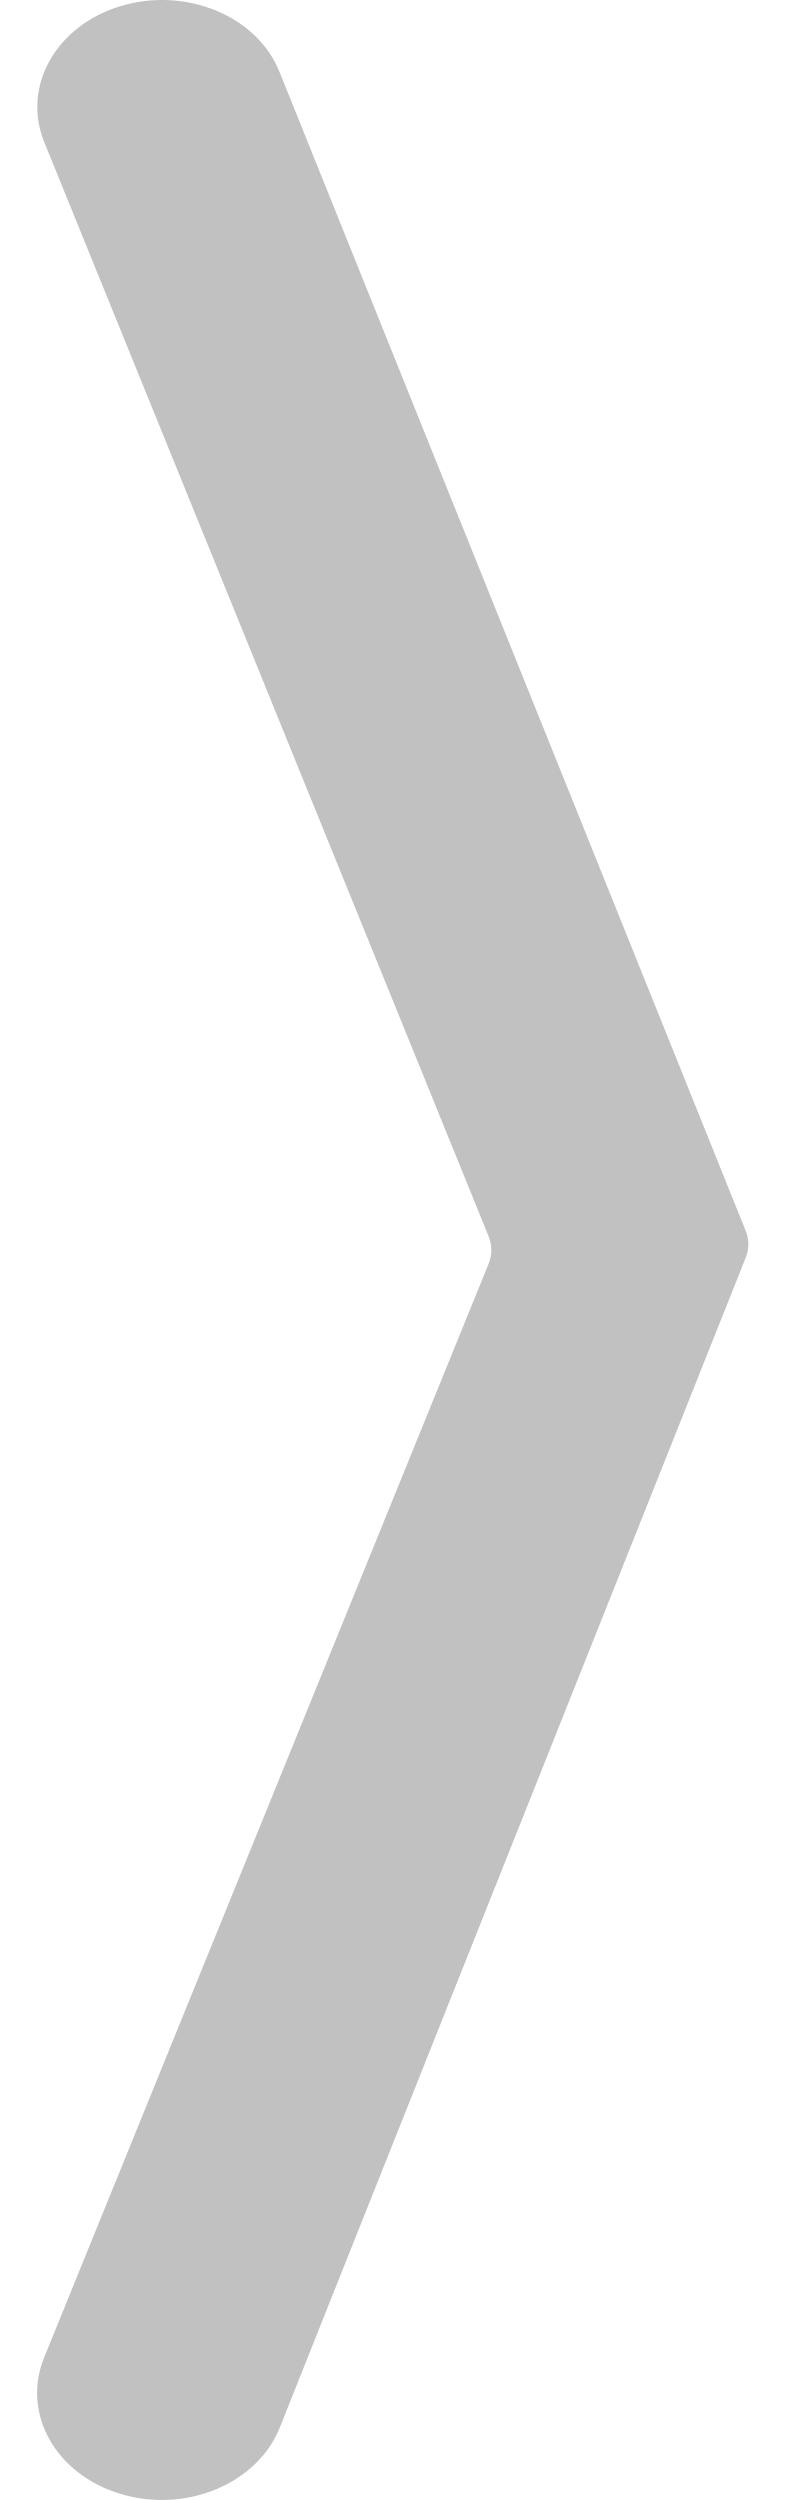
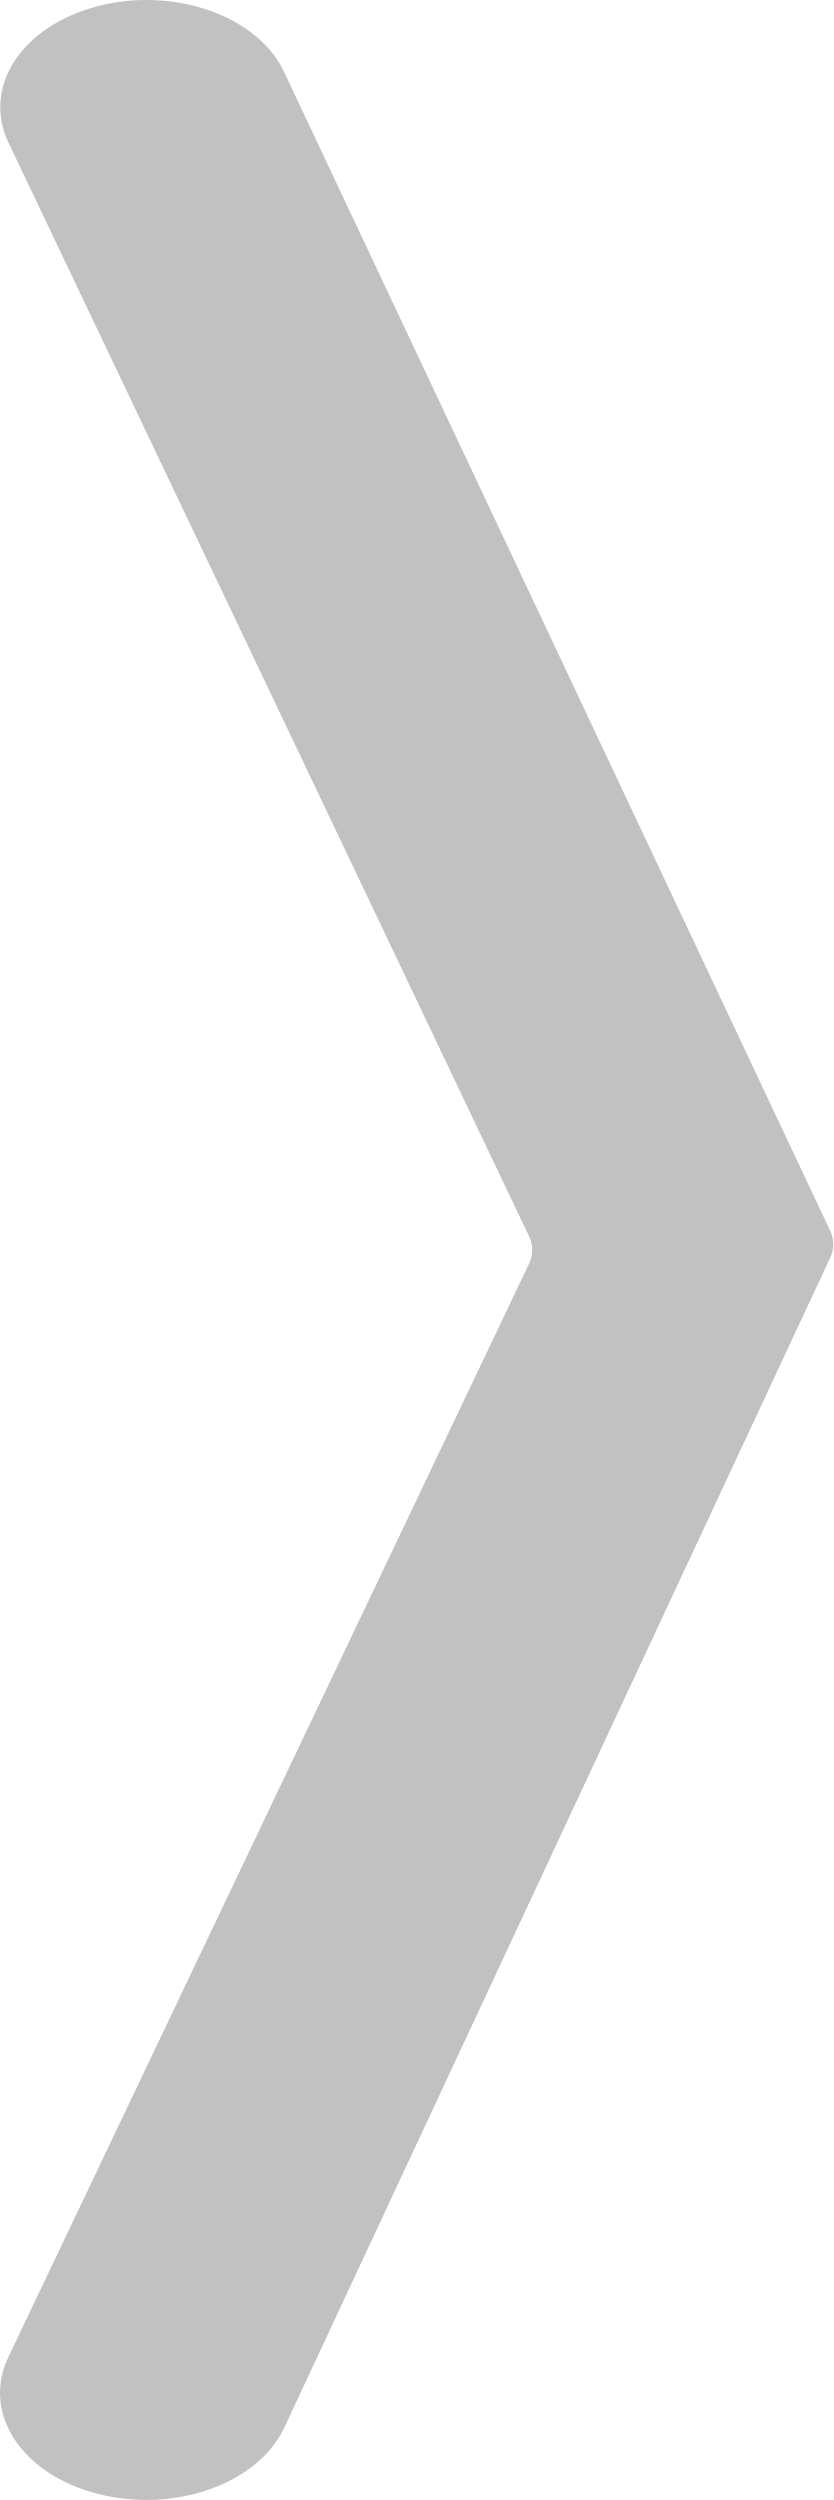
- <svg xmlns="http://www.w3.org/2000/svg" width="11" height="35" fill="none">
-   <path d="M1.692.084c.913-.273 1.907.14 2.22.92l6.529 16.23a.5.5 0 010 .371L3.913 33.996c-.318.78-1.313 1.192-2.221.92C.779 34.645.302 33.79.616 33.01l6.226-15.321a.5.5 0 000-.377L.62 1.991C.302 1.21.784.357 1.692.084z" fill="#C1C1C1" />
+ <svg xmlns="http://www.w3.org/2000/svg" width="8" height="24" fill="none">
+   <path fill="#C1C1C1" d="M.942.058c.733-.188 1.532.096 1.784.63l5.245 11.13a.297.297 0 0 1 0 .254l-5.245 11.24c-.255.534-1.054.817-1.784.63-.733-.186-1.116-.772-.865-1.307L5.08 12.129a.297.297 0 0 0 0-.258l-5-10.505C-.173.829.213.245.943.058Z" />
</svg>
